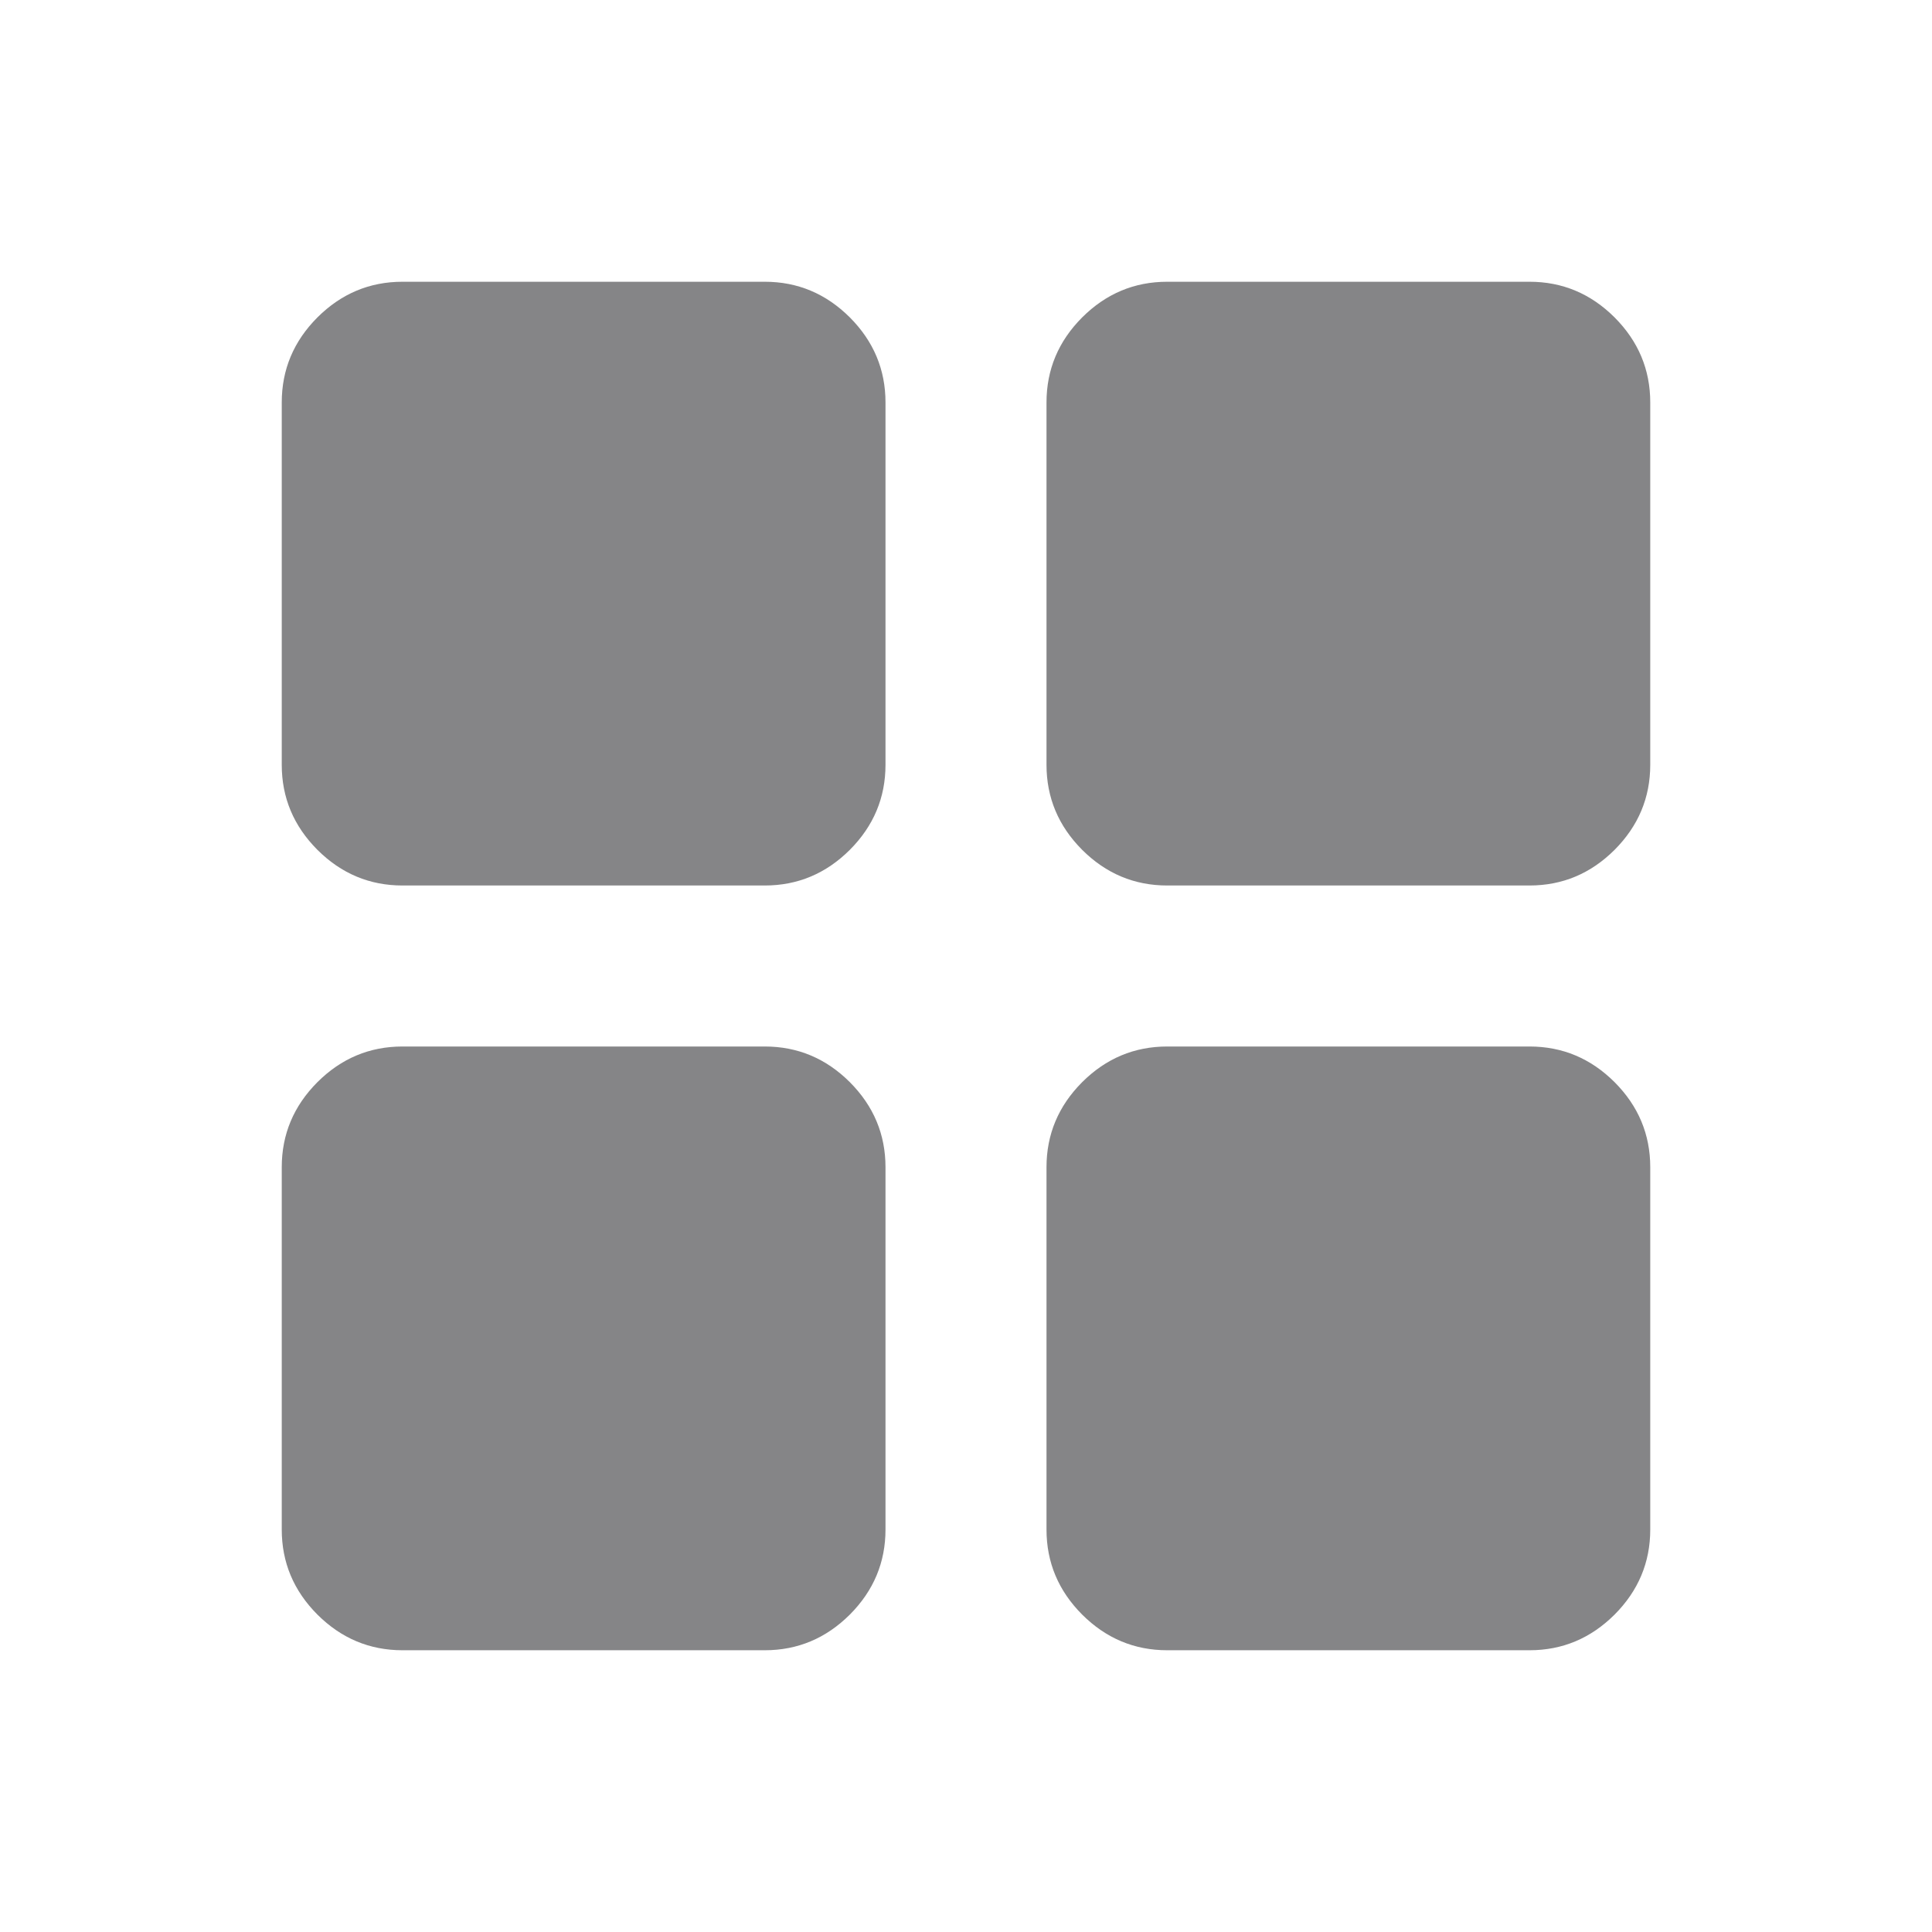
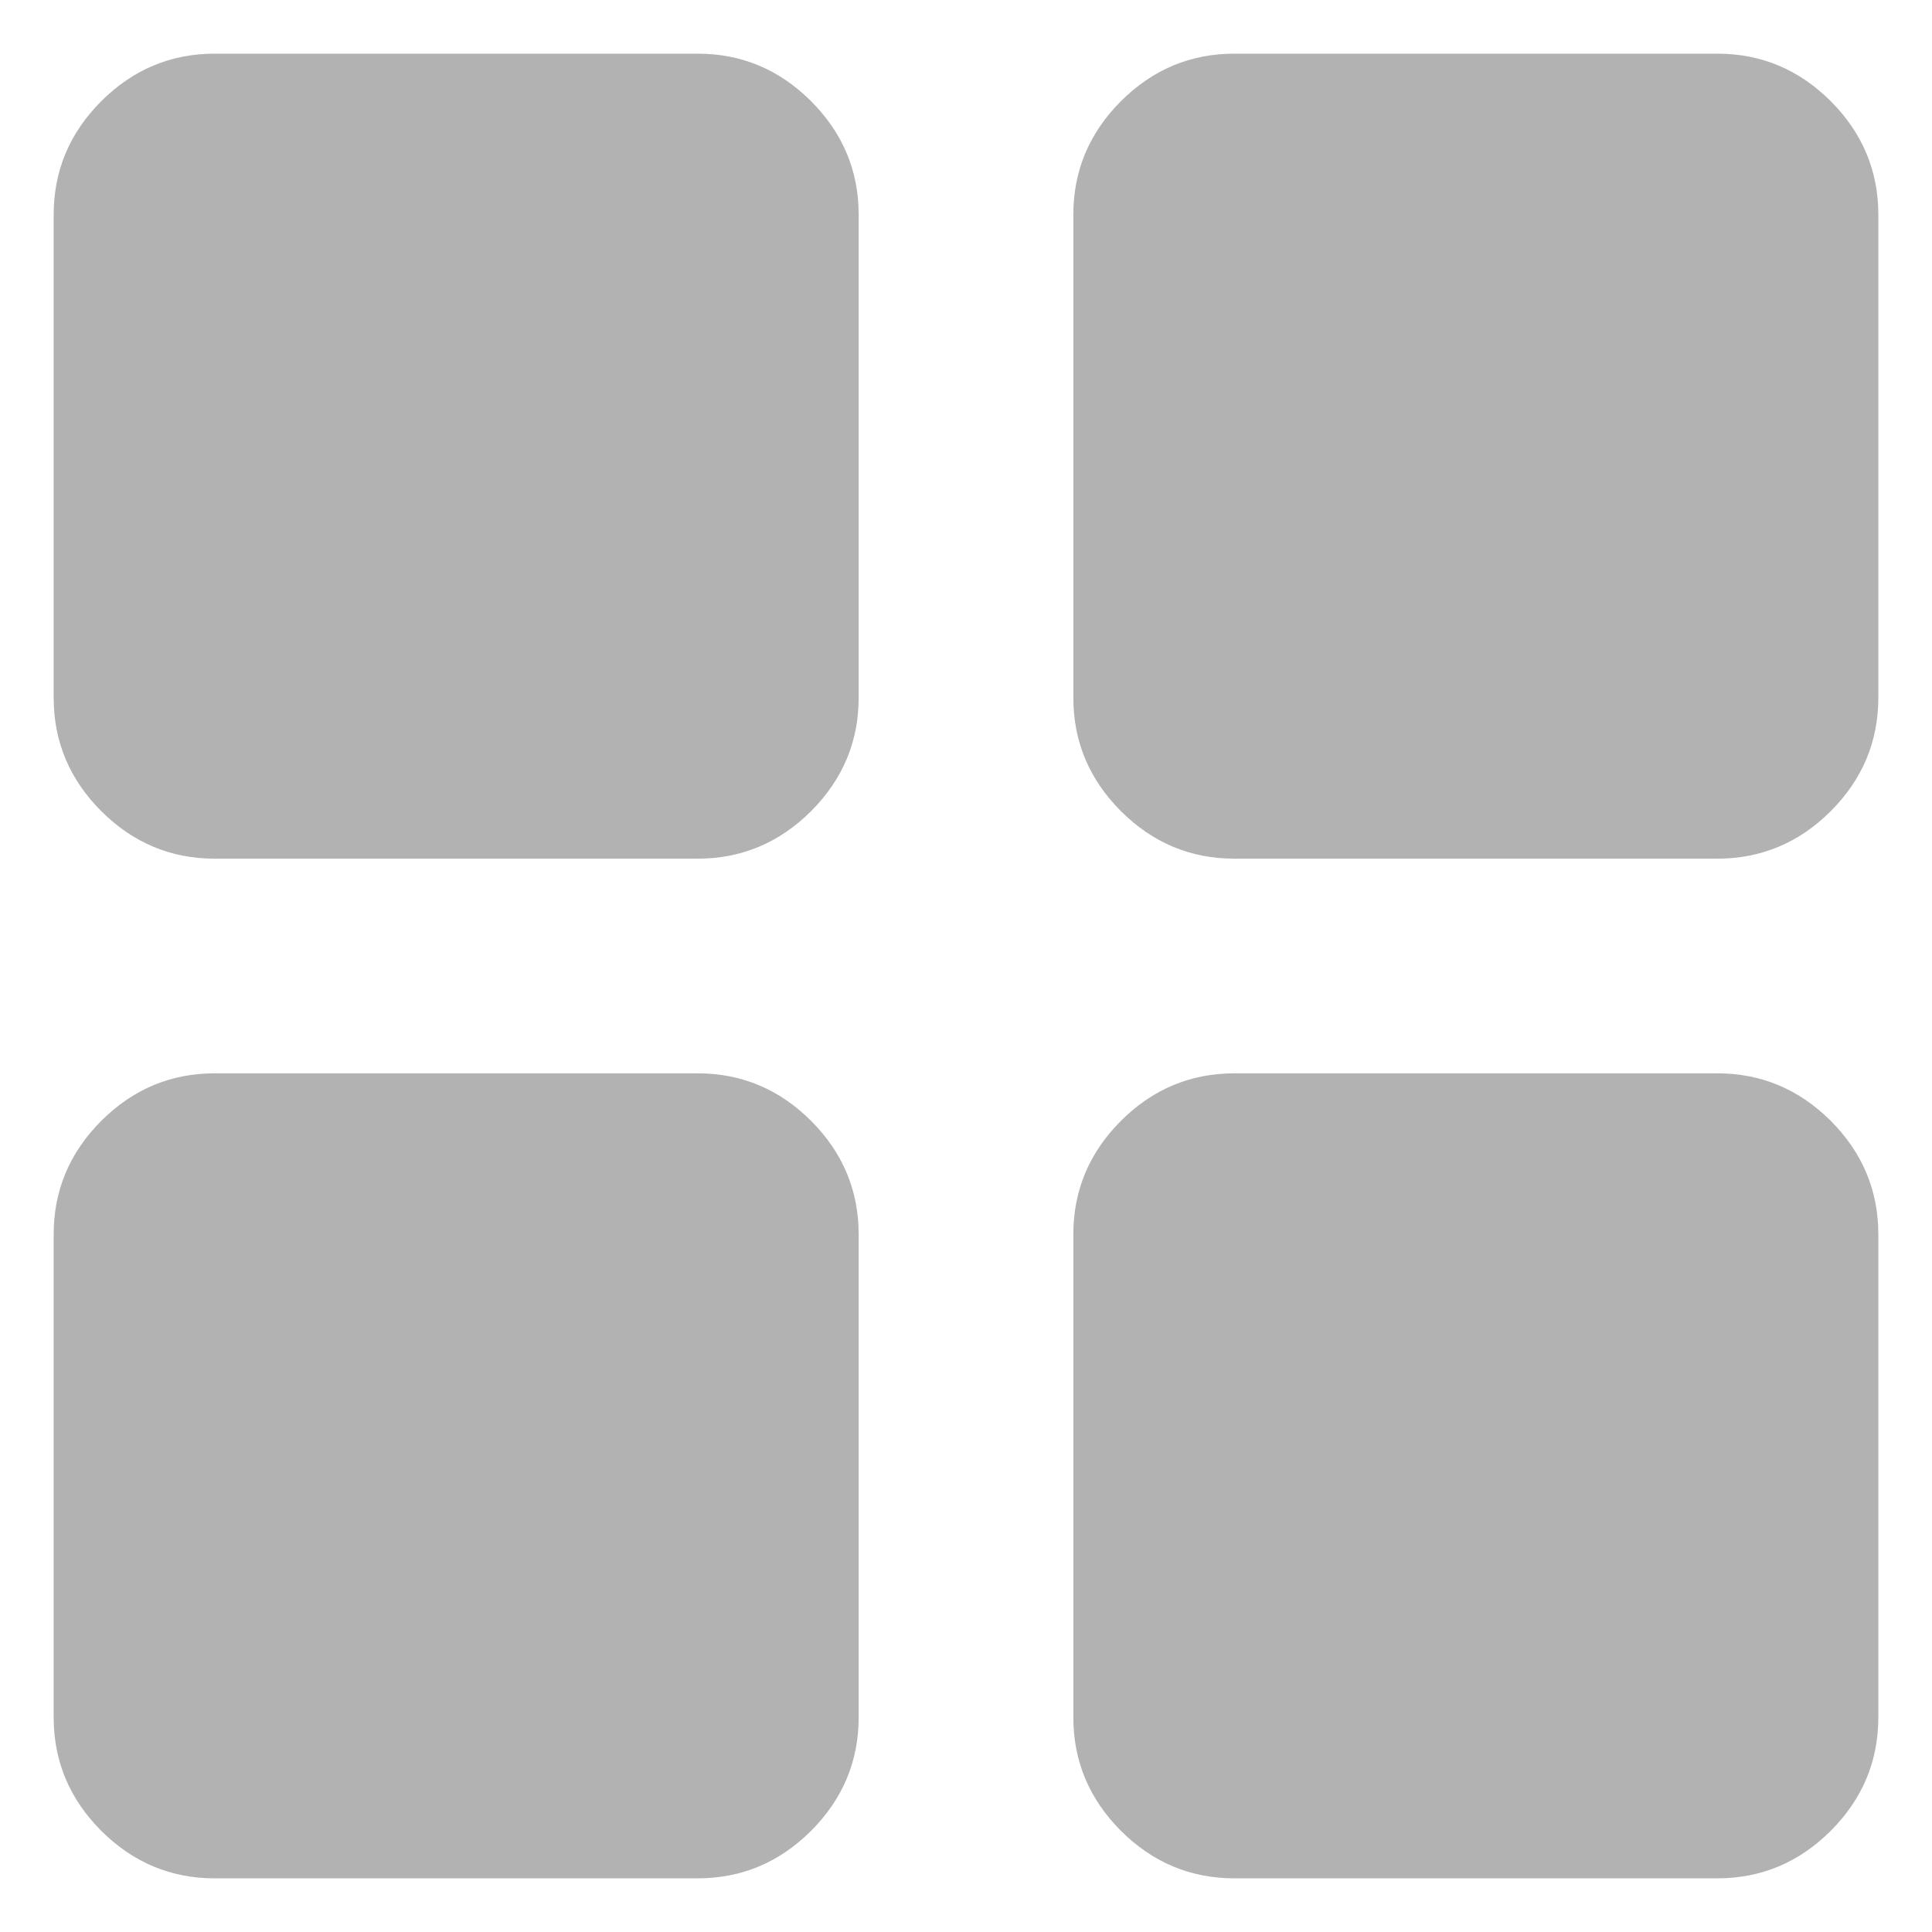
- <svg xmlns="http://www.w3.org/2000/svg" width="24" height="24" viewBox="0 0 24 24" fill="none">
-   <mask id="mask0_326_504" style="mask-type:alpha" maskUnits="userSpaceOnUse" x="0" y="0" width="24" height="24">
-     <rect width="24" height="24" fill="#D9D9D9" />
-   </mask>
-   <g mask="url(#mask0_326_504)">
-     <path d="M5 11C4.591 11 4.239 10.852 3.943 10.557C3.648 10.261 3.5 9.909 3.5 9.5V5C3.5 4.591 3.648 4.239 3.943 3.943C4.239 3.648 4.591 3.5 5 3.5H9.5C9.909 3.5 10.261 3.648 10.557 3.943C10.852 4.239 11 4.591 11 5V9.5C11 9.909 10.852 10.261 10.557 10.557C10.261 10.852 9.909 11 9.5 11H5ZM5 20.5C4.591 20.5 4.239 20.352 3.943 20.057C3.648 19.761 3.5 19.409 3.5 19V14.5C3.5 14.091 3.648 13.739 3.943 13.443C4.239 13.148 4.591 13 5 13H9.5C9.909 13 10.261 13.148 10.557 13.443C10.852 13.739 11 14.091 11 14.5V19C11 19.409 10.852 19.761 10.557 20.057C10.261 20.352 9.909 20.5 9.5 20.5H5ZM14.5 11C14.091 11 13.739 10.852 13.443 10.557C13.148 10.261 13 9.909 13 9.5V5C13 4.591 13.148 4.239 13.443 3.943C13.739 3.648 14.091 3.5 14.5 3.5H19C19.409 3.5 19.761 3.648 20.057 3.943C20.352 4.239 20.5 4.591 20.5 5V9.5C20.5 9.909 20.352 10.261 20.057 10.557C19.761 10.852 19.409 11 19 11H14.5ZM14.5 20.5C14.091 20.5 13.739 20.352 13.443 20.057C13.148 19.761 13 19.409 13 19V14.5C13 14.091 13.148 13.739 13.443 13.443C13.739 13.148 14.091 13 14.5 13H19C19.409 13 19.761 13.148 20.057 13.443C20.352 13.739 20.5 14.091 20.5 14.5V19C20.5 19.409 20.352 19.761 20.057 20.057C19.761 20.352 19.409 20.5 19 20.5H14.5Z" fill="#858587" />
-   </g>
+ <svg xmlns="http://www.w3.org/2000/svg" width="18" height="18" viewBox="0 0 18 18" fill="none">
+   <path d="M2 8C1.591 8 1.239 7.852 0.943 7.557C0.648 7.261 0.5 6.909 0.5 6.5V2C0.5 1.591 0.648 1.239 0.943 0.943C1.239 0.648 1.591 0.5 2 0.5H6.5C6.909 0.5 7.261 0.648 7.557 0.943C7.852 1.239 8 1.591 8 2V6.5C8 6.909 7.852 7.261 7.557 7.557C7.261 7.852 6.909 8 6.5 8H2ZM2 17.5C1.591 17.5 1.239 17.352 0.943 17.057C0.648 16.761 0.5 16.409 0.5 16V11.5C0.5 11.091 0.648 10.739 0.943 10.443C1.239 10.148 1.591 10 2 10H6.5C6.909 10 7.261 10.148 7.557 10.443C7.852 10.739 8 11.091 8 11.5V16C8 16.409 7.852 16.761 7.557 17.057C7.261 17.352 6.909 17.5 6.5 17.5H2ZM11.5 8C11.091 8 10.739 7.852 10.443 7.557C10.148 7.261 10 6.909 10 6.5V2C10 1.591 10.148 1.239 10.443 0.943C10.739 0.648 11.091 0.5 11.5 0.5H16C16.409 0.5 16.761 0.648 17.057 0.943C17.352 1.239 17.5 1.591 17.5 2V6.5C17.5 6.909 17.352 7.261 17.057 7.557C16.761 7.852 16.409 8 16 8H11.5ZM11.5 17.5C11.091 17.5 10.739 17.352 10.443 17.057C10.148 16.761 10 16.409 10 16V11.5C10 11.091 10.148 10.739 10.443 10.443C10.739 10.148 11.091 10 11.5 10H16C16.409 10 16.761 10.148 17.057 10.443C17.352 10.739 17.5 11.091 17.5 11.5V16C17.5 16.409 17.352 16.761 17.057 17.057C16.761 17.352 16.409 17.5 16 17.5H11.5Z" fill="#B2B2B2" />
</svg>
